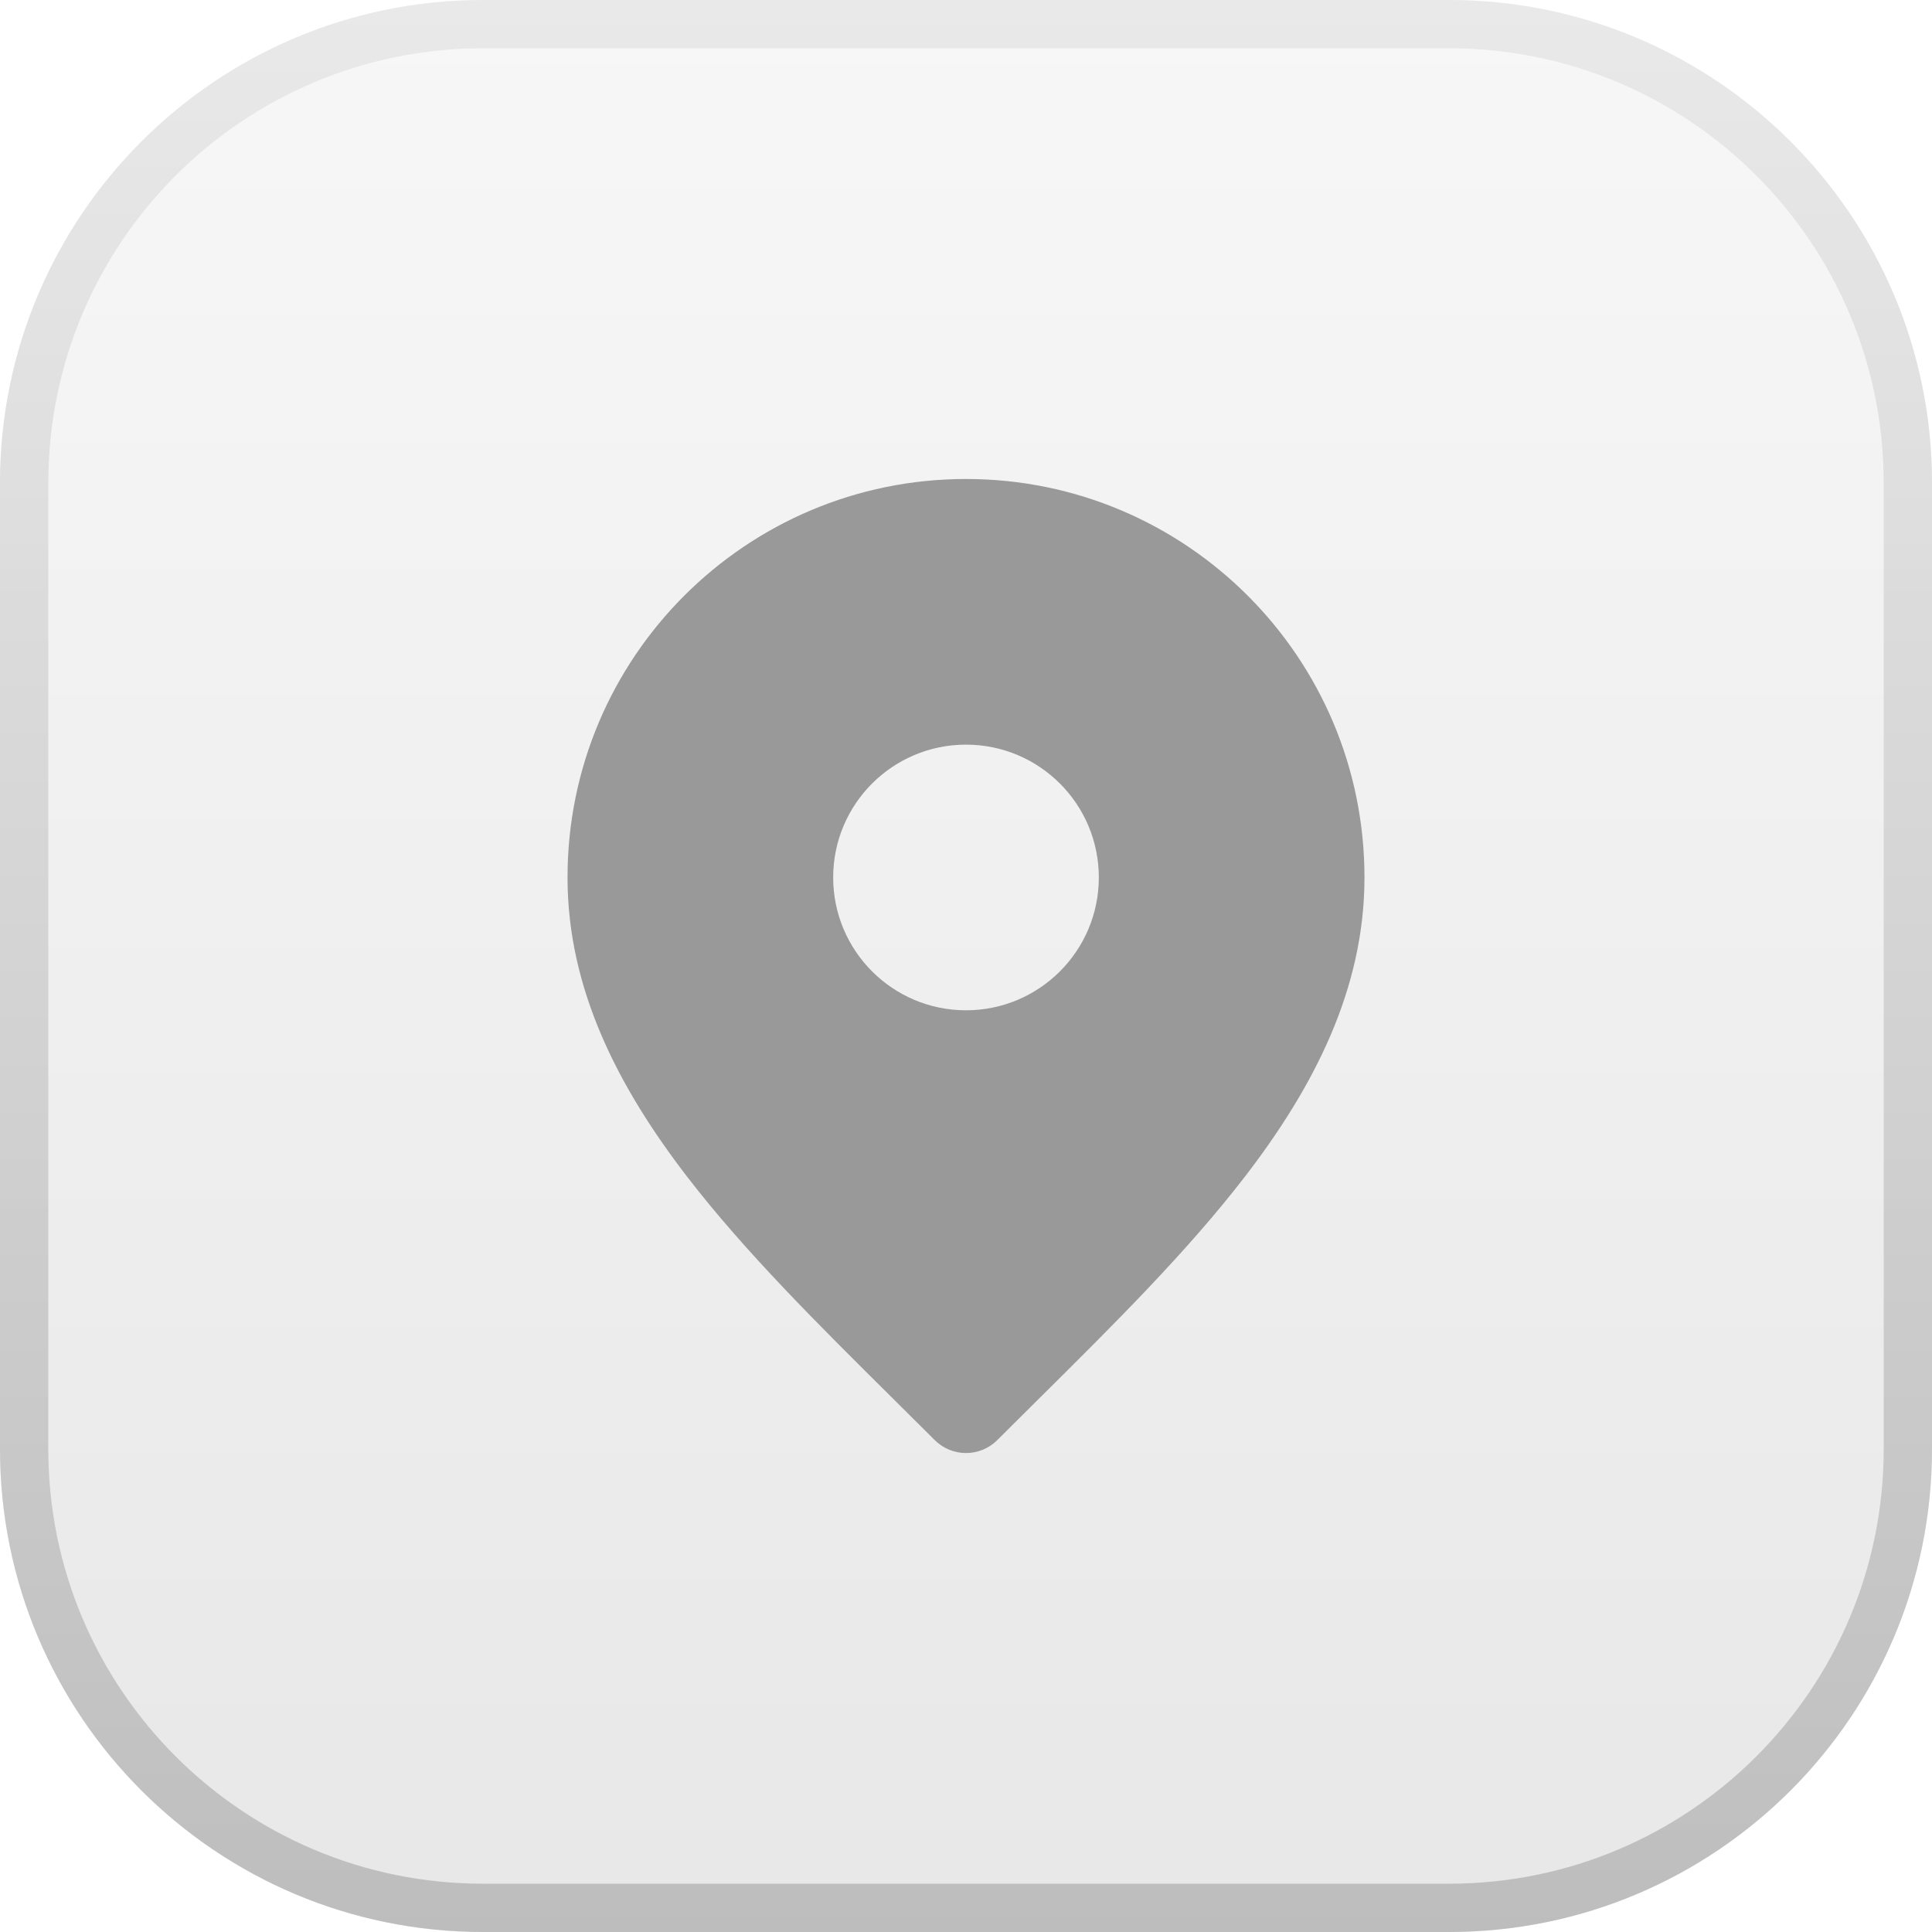
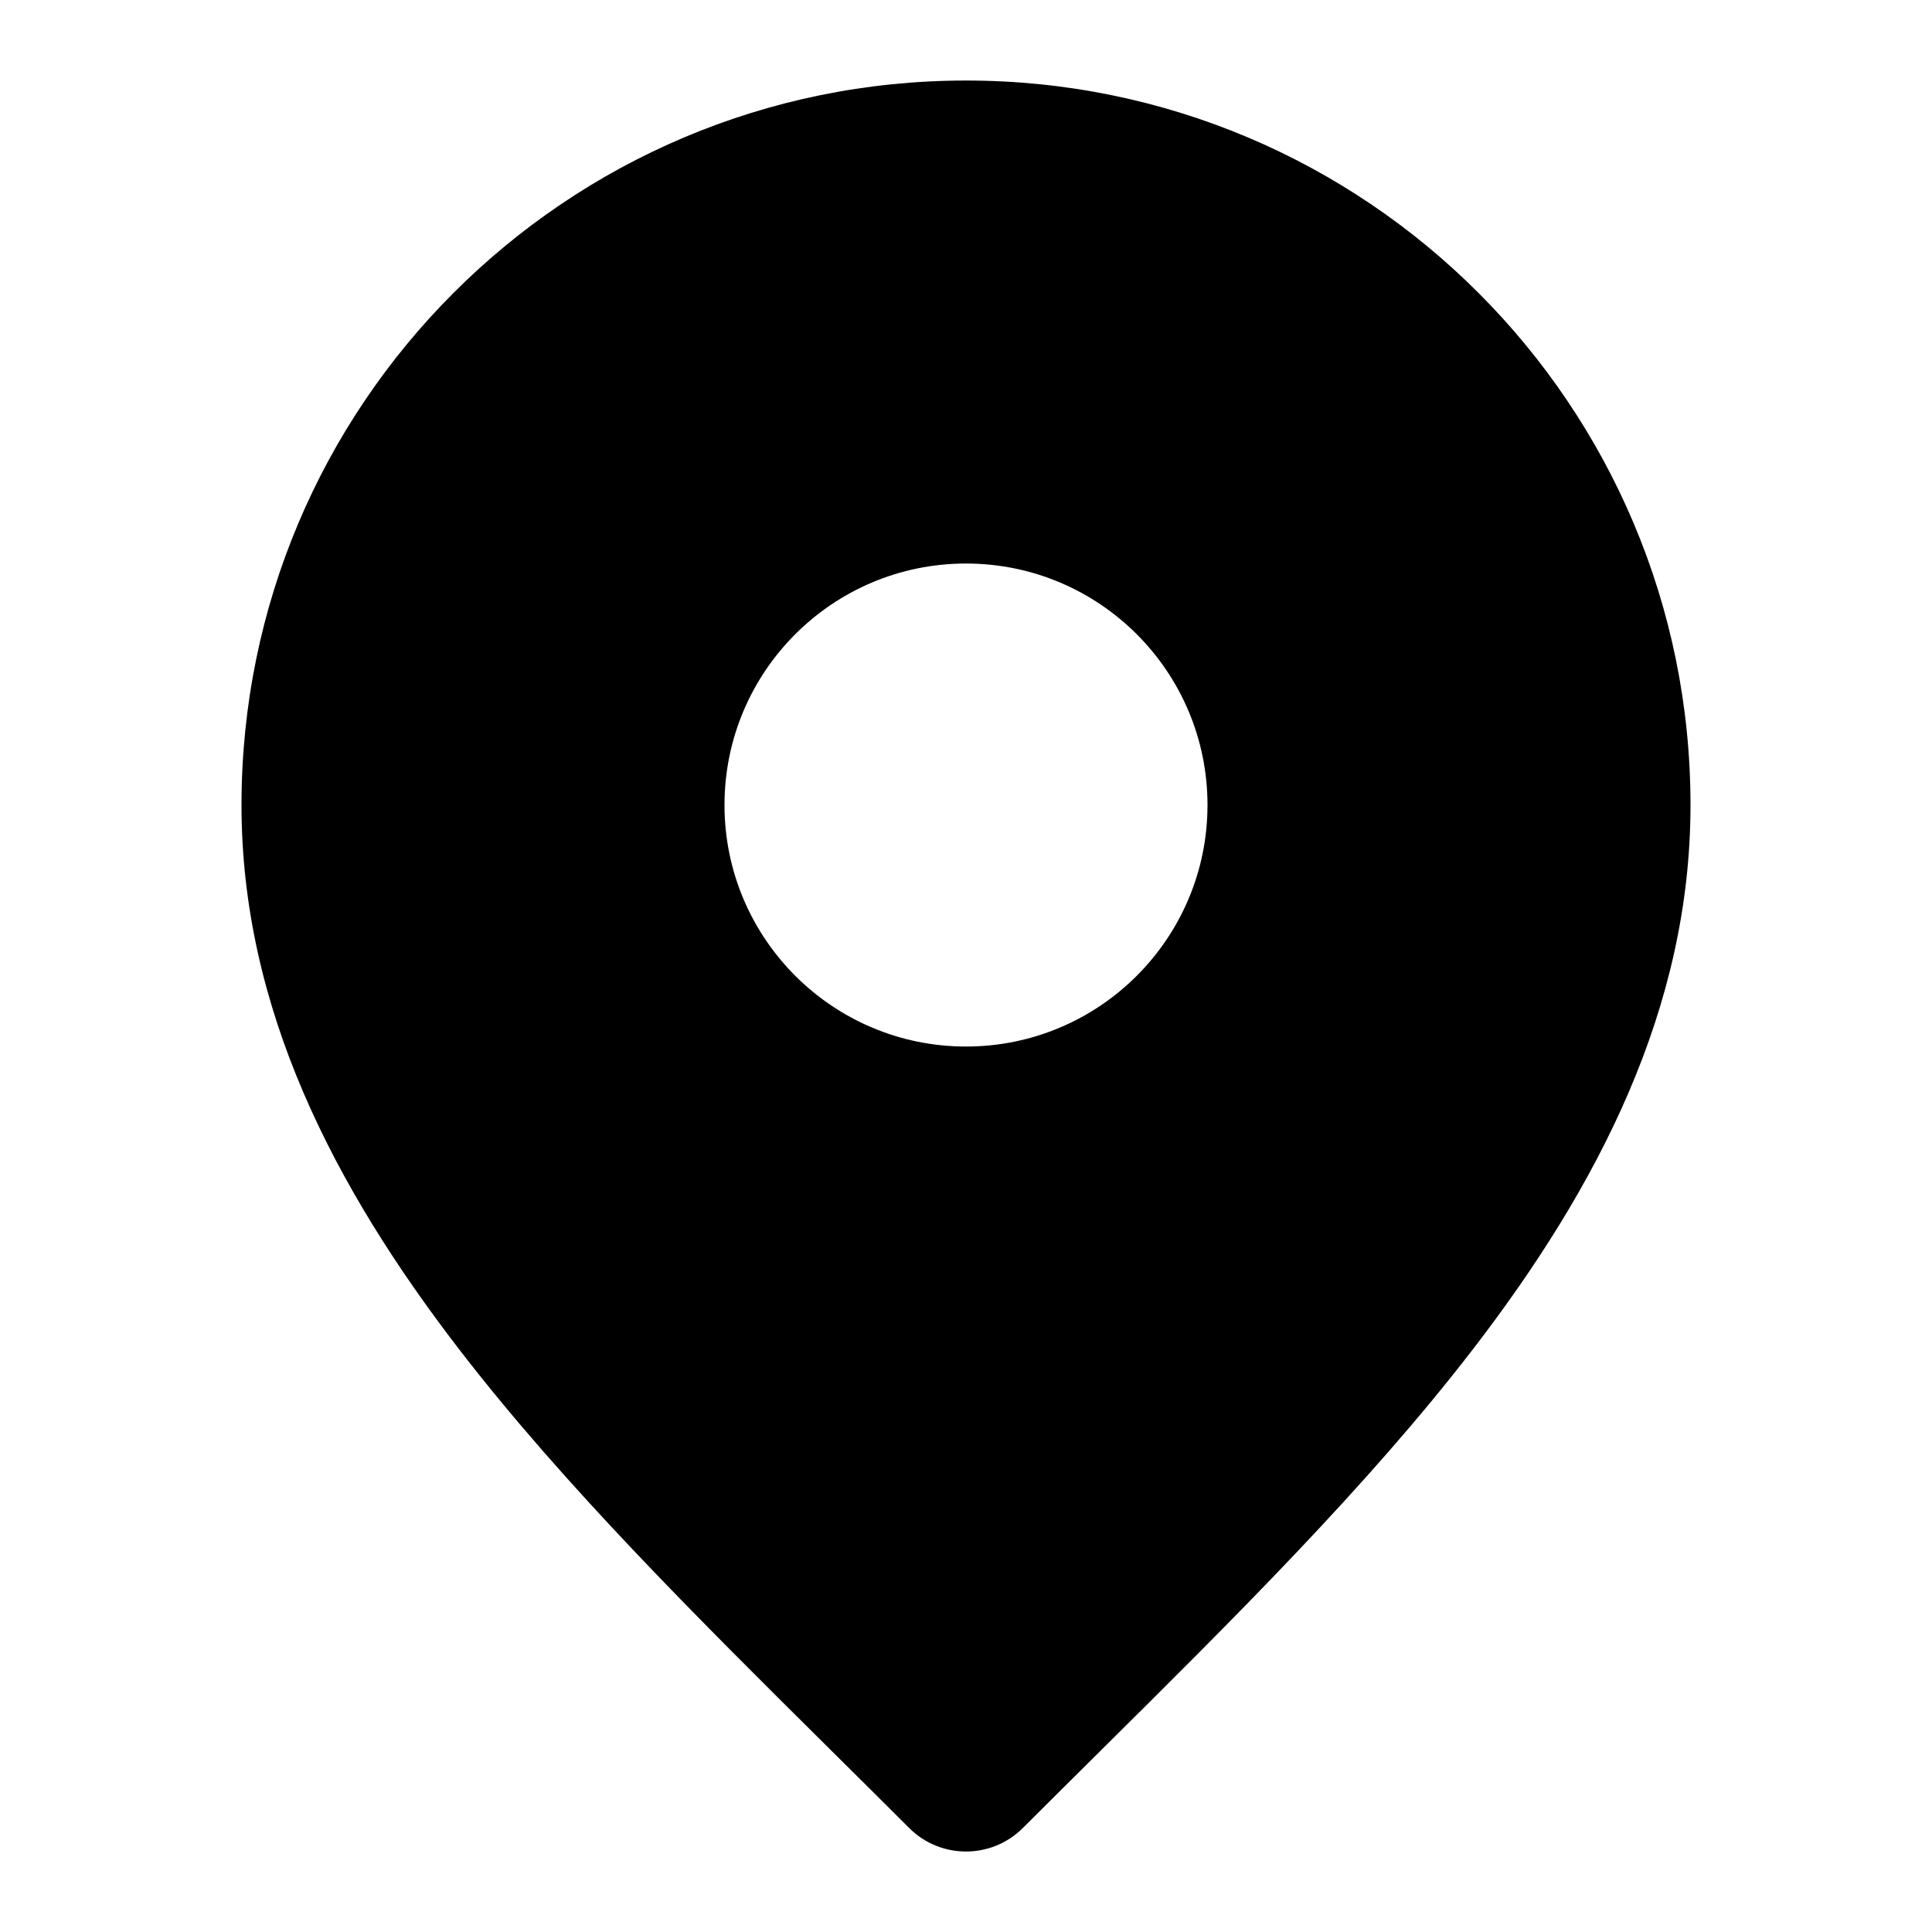
- <svg xmlns="http://www.w3.org/2000/svg" width="40" height="40" viewBox="0 0 40 40" fill="none">
-   <rect width="40" height="40" rx="10" fill="url(#paint0_linear_10_34)" fill-opacity="0.3" />
-   <rect x="0.5" y="0.5" width="39" height="39" rx="9.5" stroke="url(#paint1_linear_10_34)" stroke-opacity="0.8" />
-   <path fill-rule="evenodd" clip-rule="evenodd" d="M11.75 18.167C11.75 13.61 15.444 9.917 20 9.917C24.556 9.917 28.25 13.61 28.25 18.167C28.25 20.482 27.199 22.512 25.768 24.37C24.572 25.922 23.042 27.439 21.513 28.955L21.512 28.956C21.223 29.242 20.935 29.529 20.648 29.815C20.29 30.173 19.71 30.173 19.352 29.815C19.065 29.528 18.776 29.241 18.487 28.955C16.958 27.439 15.428 25.922 14.232 24.37C12.801 22.512 11.75 20.482 11.75 18.167ZM22.75 18.167C22.75 19.685 21.519 20.917 20 20.917C18.481 20.917 17.25 19.685 17.25 18.167C17.25 16.648 18.481 15.417 20 15.417C21.519 15.417 22.75 16.648 22.75 18.167Z" fill="#999999" />
-   <defs>
-     <linearGradient id="paint0_linear_10_34" x1="20" y1="0" x2="20" y2="40" gradientUnits="userSpaceOnUse">
-       <stop stop-color="#E6E6E6" />
-       <stop offset="1" stop-color="#B3B3B3" />
-     </linearGradient>
-     <linearGradient id="paint1_linear_10_34" x1="20" y1="0" x2="20" y2="40" gradientUnits="userSpaceOnUse">
-       <stop stop-color="#E6E6E6" />
-       <stop offset="1" stop-color="#B3B3B3" />
-     </linearGradient>
-   </defs>
+ <svg xmlns="http://www.w3.org/2000/svg" width="22" height="22" viewBox="0 0 22 22" fill="none">
+   <path fill-rule="evenodd" clip-rule="evenodd" d="M2.75 9.167C2.75 4.61 6.444 0.917 11 0.917C15.556 0.917 19.25 4.61 19.25 9.167C19.25 11.482 18.199 13.512 16.768 15.37C15.572 16.922 14.042 18.439 12.513 19.955L12.512 19.956C12.223 20.242 11.935 20.529 11.648 20.815C11.29 21.173 10.71 21.173 10.352 20.815C10.065 20.528 9.776 20.241 9.487 19.955C7.958 18.439 6.428 16.922 5.232 15.37C3.801 13.512 2.75 11.482 2.75 9.167ZM13.75 9.167C13.75 10.685 12.519 11.917 11 11.917C9.481 11.917 8.25 10.685 8.25 9.167C8.25 7.648 9.481 6.417 11 6.417C12.519 6.417 13.75 7.648 13.75 9.167Z" fill="black" />
</svg>
